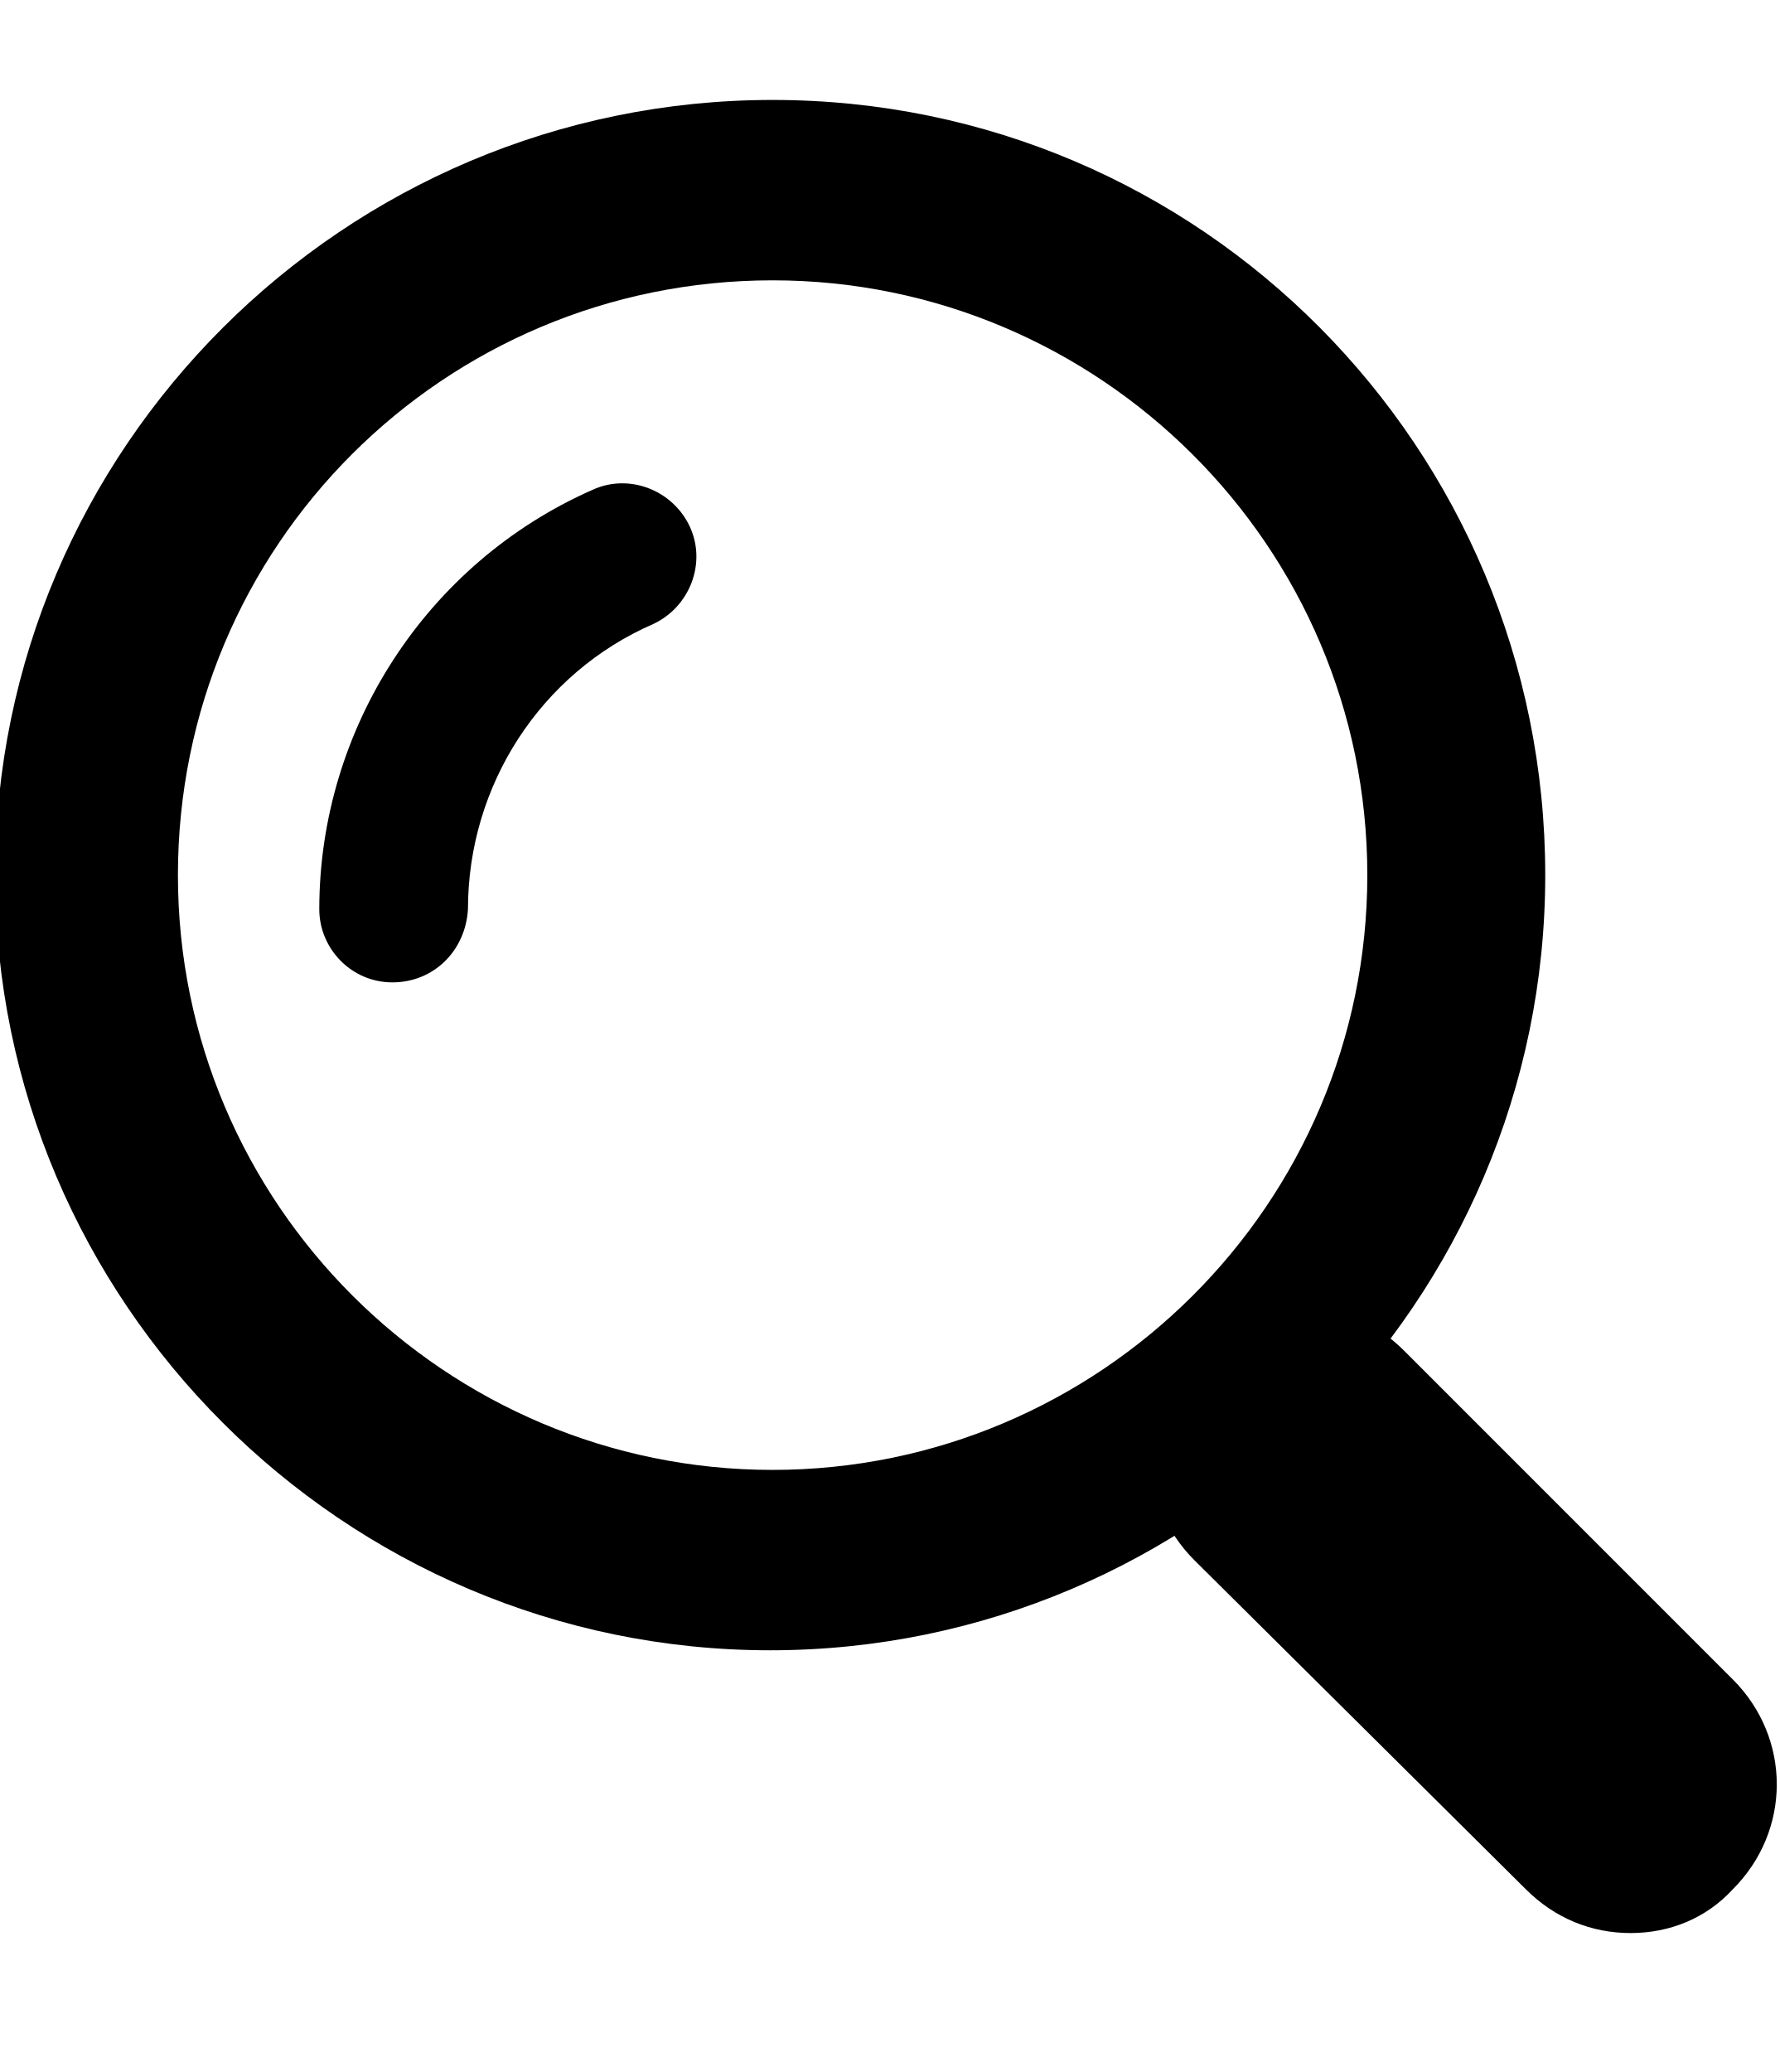
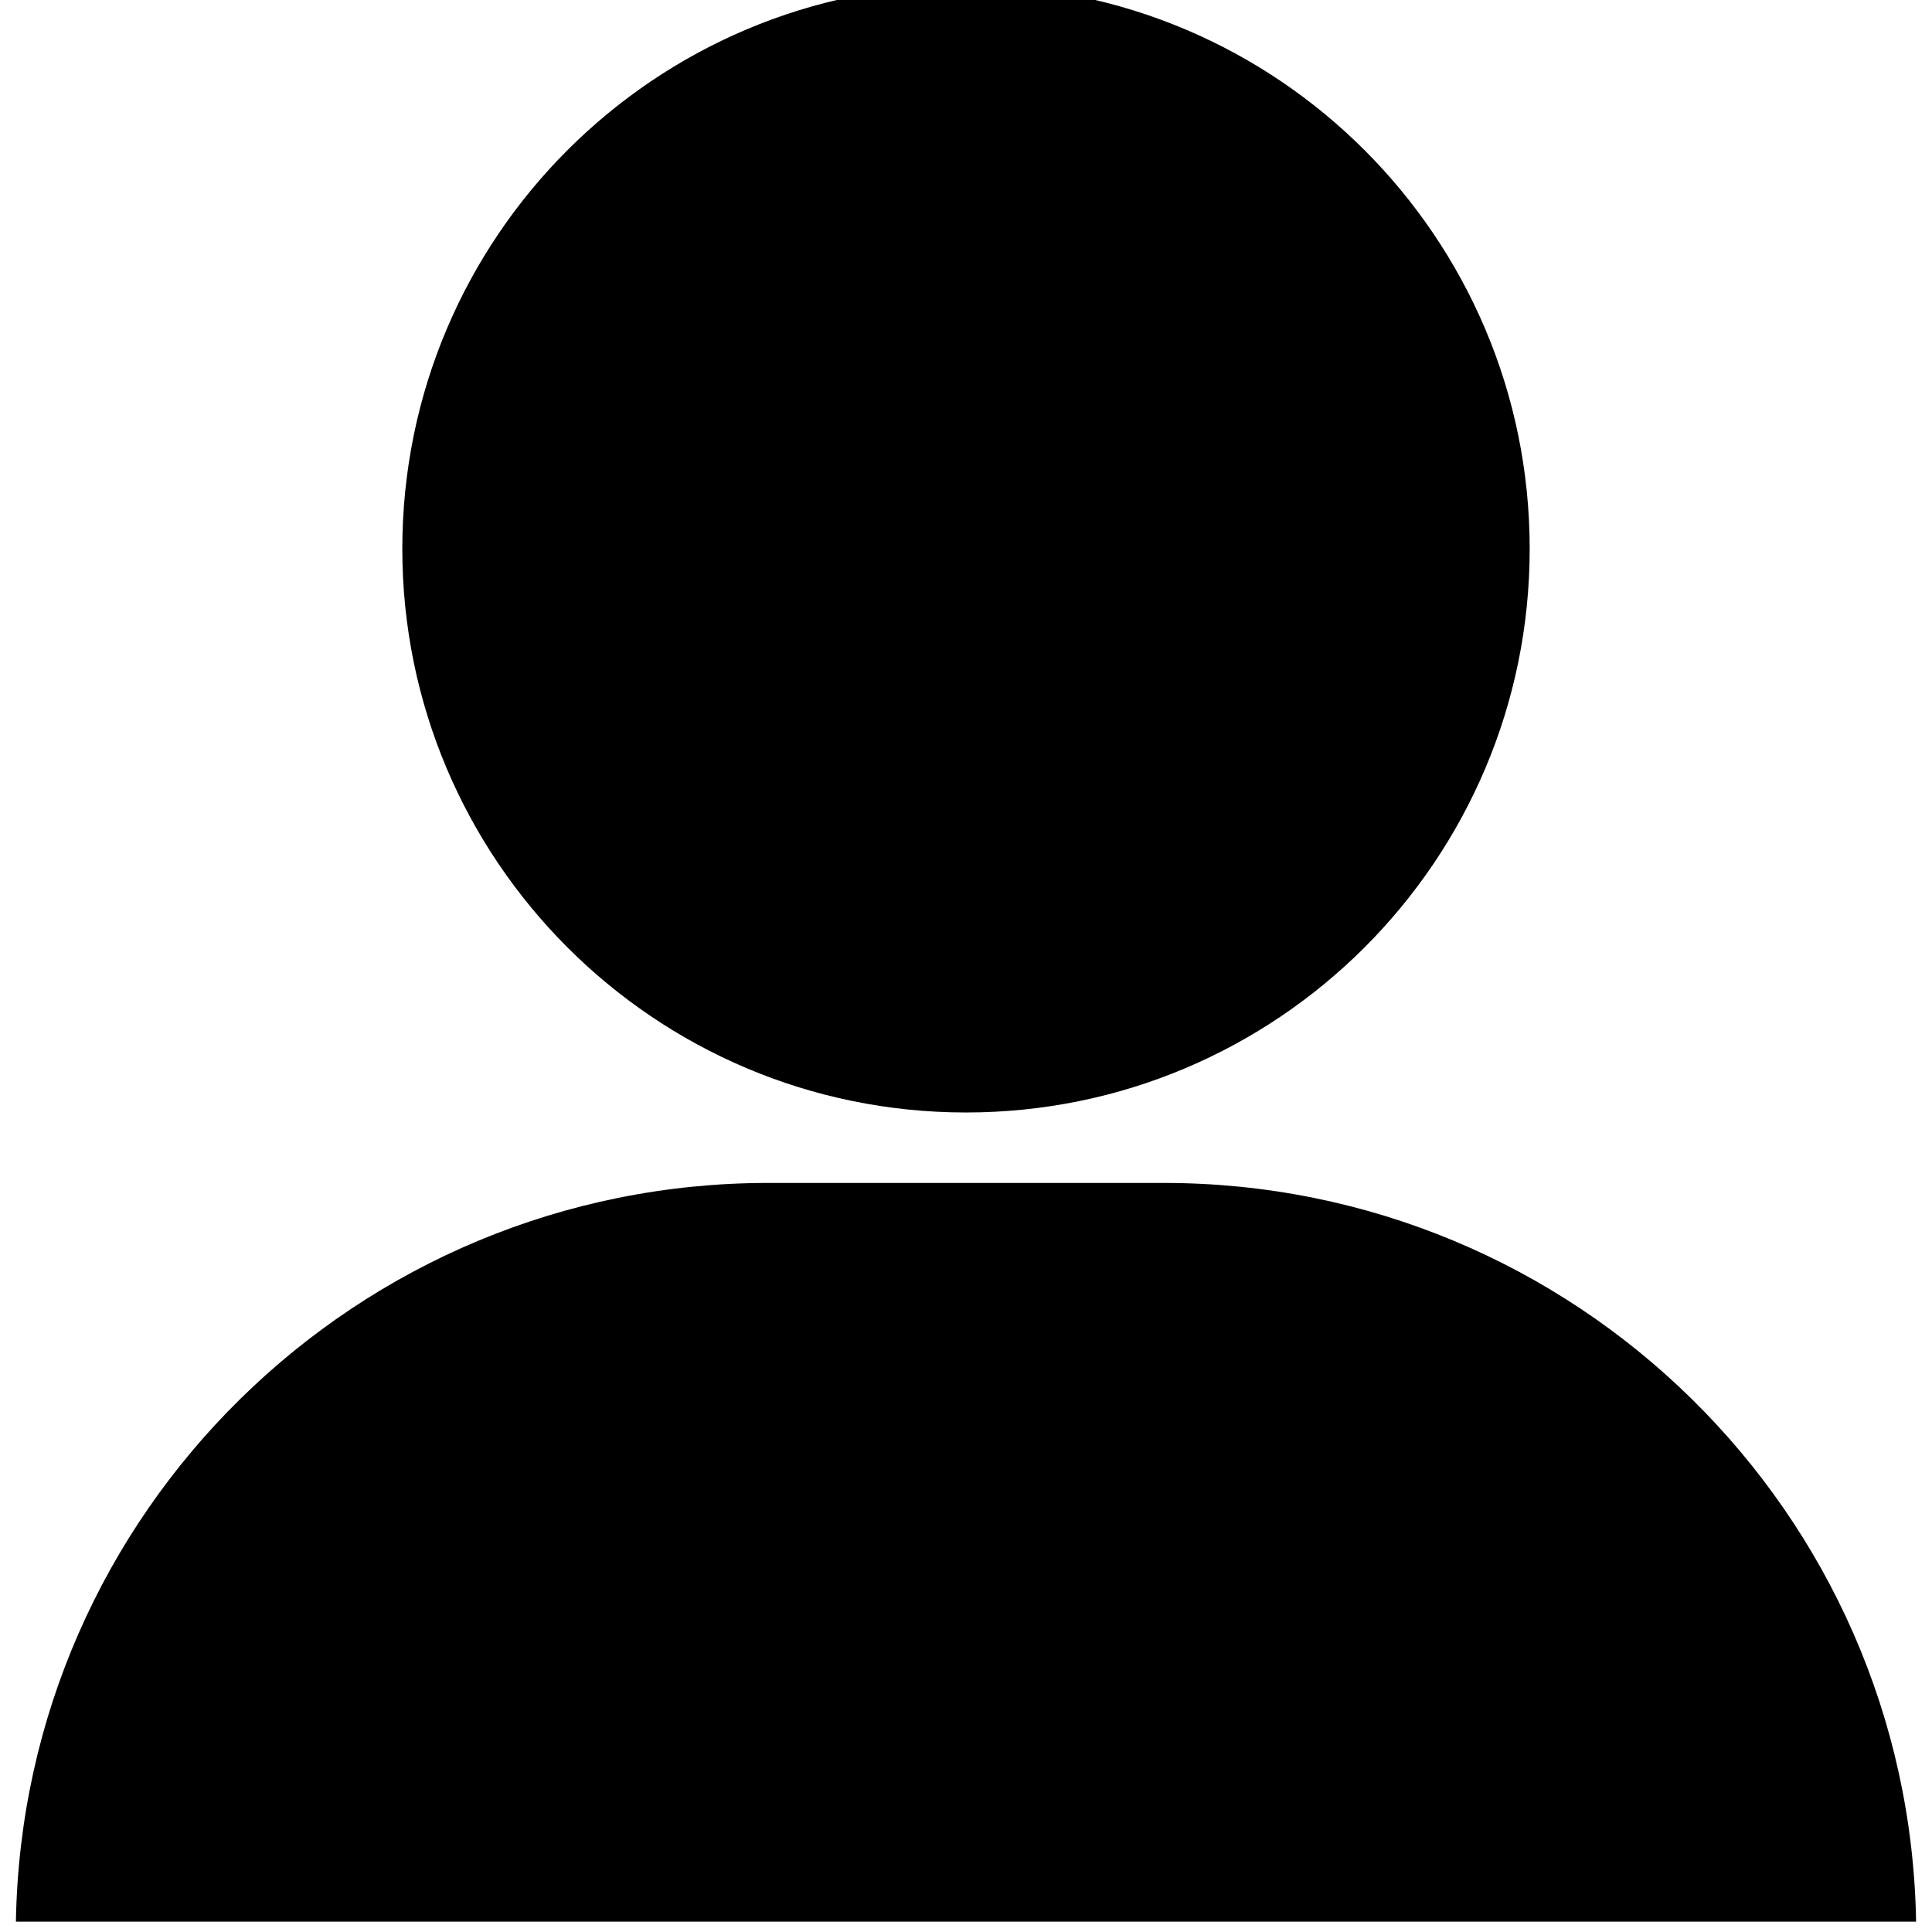
- <svg xmlns="http://www.w3.org/2000/svg" version="1.1" id="레이어_1" x="0px" y="0px" viewBox="0 0 73 85" style="enable-background:new 0 0 73 85;" xml:space="preserve">
-   <path d="M31.7,11.5c13.4,0,24.4,10.9,24.4,24.4S45.1,60.3,31.7,60.3S7.3,49.4,7.3,35.9S18.2,11.5,31.7,11.5 M31.7,4.1  C14.1,4.1-0.2,18.4-0.2,35.9s14.3,31.8,31.8,31.8s31.8-14.3,31.8-31.8S49.3,4.1,31.7,4.1L31.7,4.1z" />
-   <path d="M16.1,40.3c-1.7,0-3-1.4-3-3c0-7.4,4.4-14.2,11.2-17.2c1.5-0.7,3.3,0,4,1.5c0.7,1.5,0,3.3-1.5,4c-4.6,2-7.6,6.6-7.6,11.7  C19.1,39,17.8,40.3,16.1,40.3z" />
-   <path d="M66.9,79.3c-1.6,0-3.1-0.6-4.3-1.8L49,64c-2.4-2.4-2.4-6.2,0-8.6c2.4-2.4,6.2-2.4,8.6,0l13.5,13.5c2.4,2.4,2.4,6.2,0,8.6  C70,78.7,68.5,79.3,66.9,79.3z" />
+ <svg xmlns="http://www.w3.org/2000/svg" version="1.1" id="레이어_1" x="0px" y="0px" width="900px" height="900px" viewBox="0 0 900 900" enable-background="new 0 0 900 900" xml:space="preserve">
+   <g>
+     <circle cx="450" cy="255.647" r="262.588" />
+     <path d="M892.588,895.177c-3.176-190.589-158.823-344.118-350.471-344.118H357.883c-191.647,0-347.294,153.529-350.471,344.118   H892.588z" />
+   </g>
</svg>
